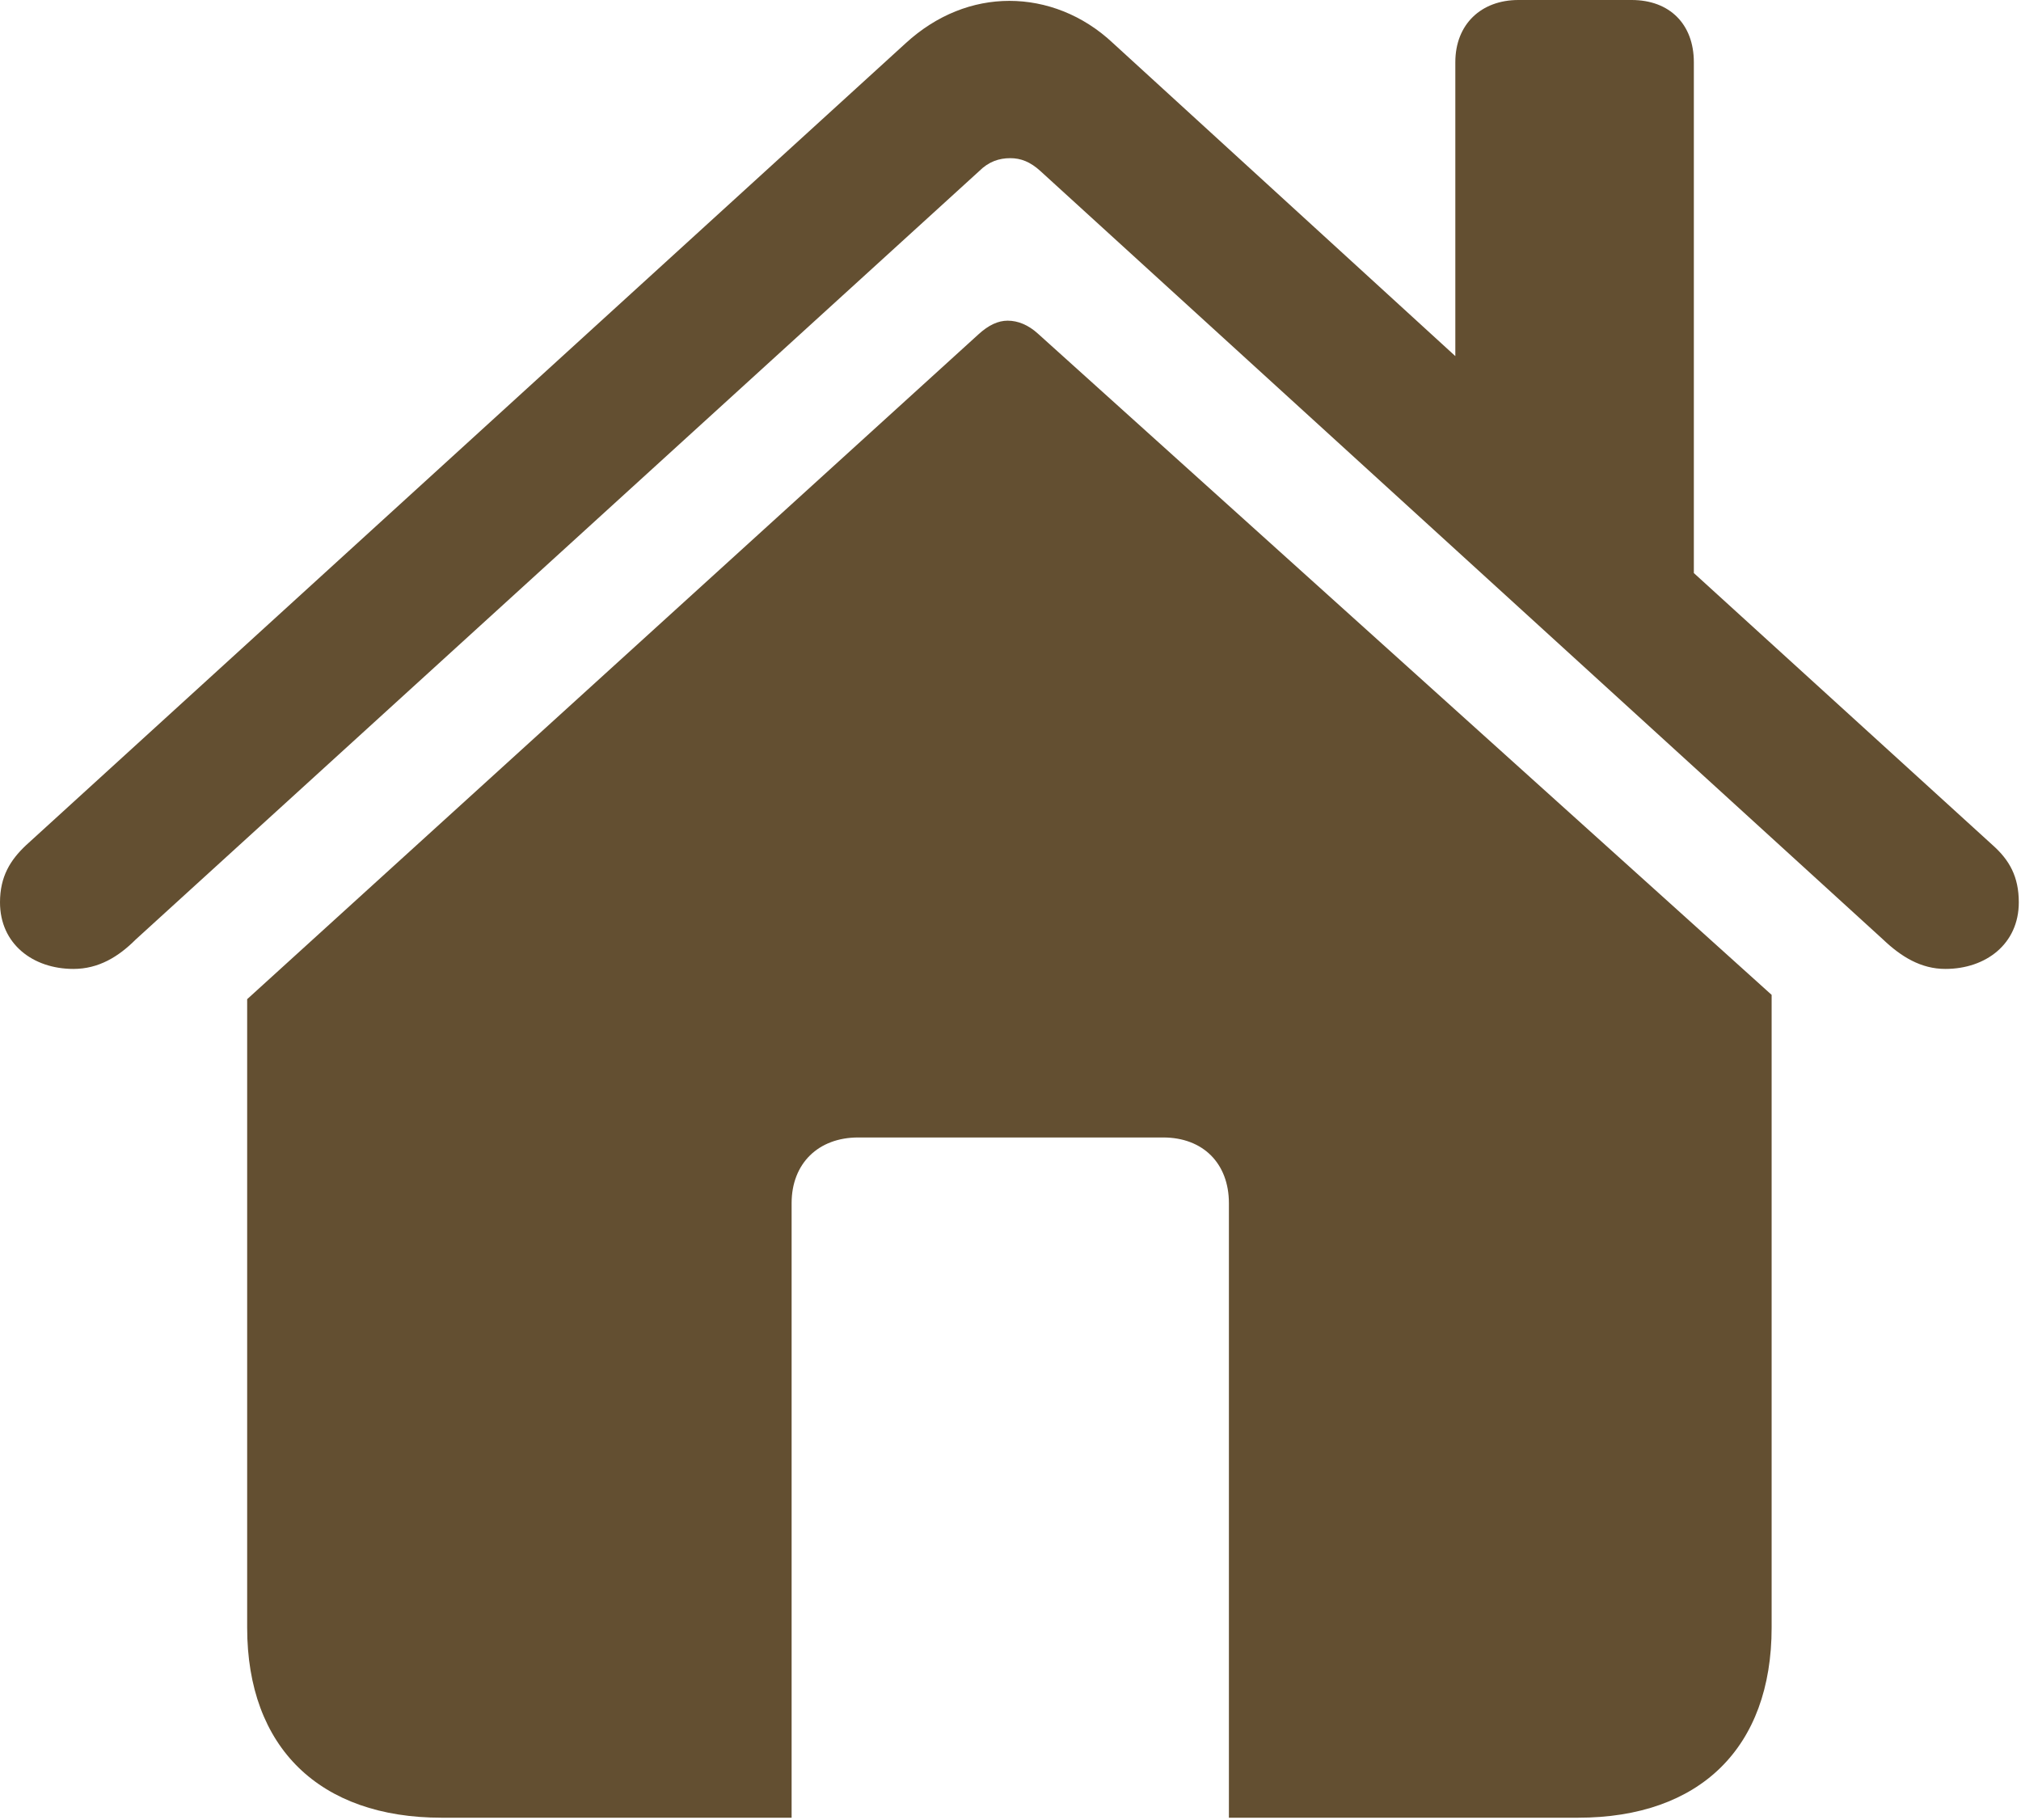
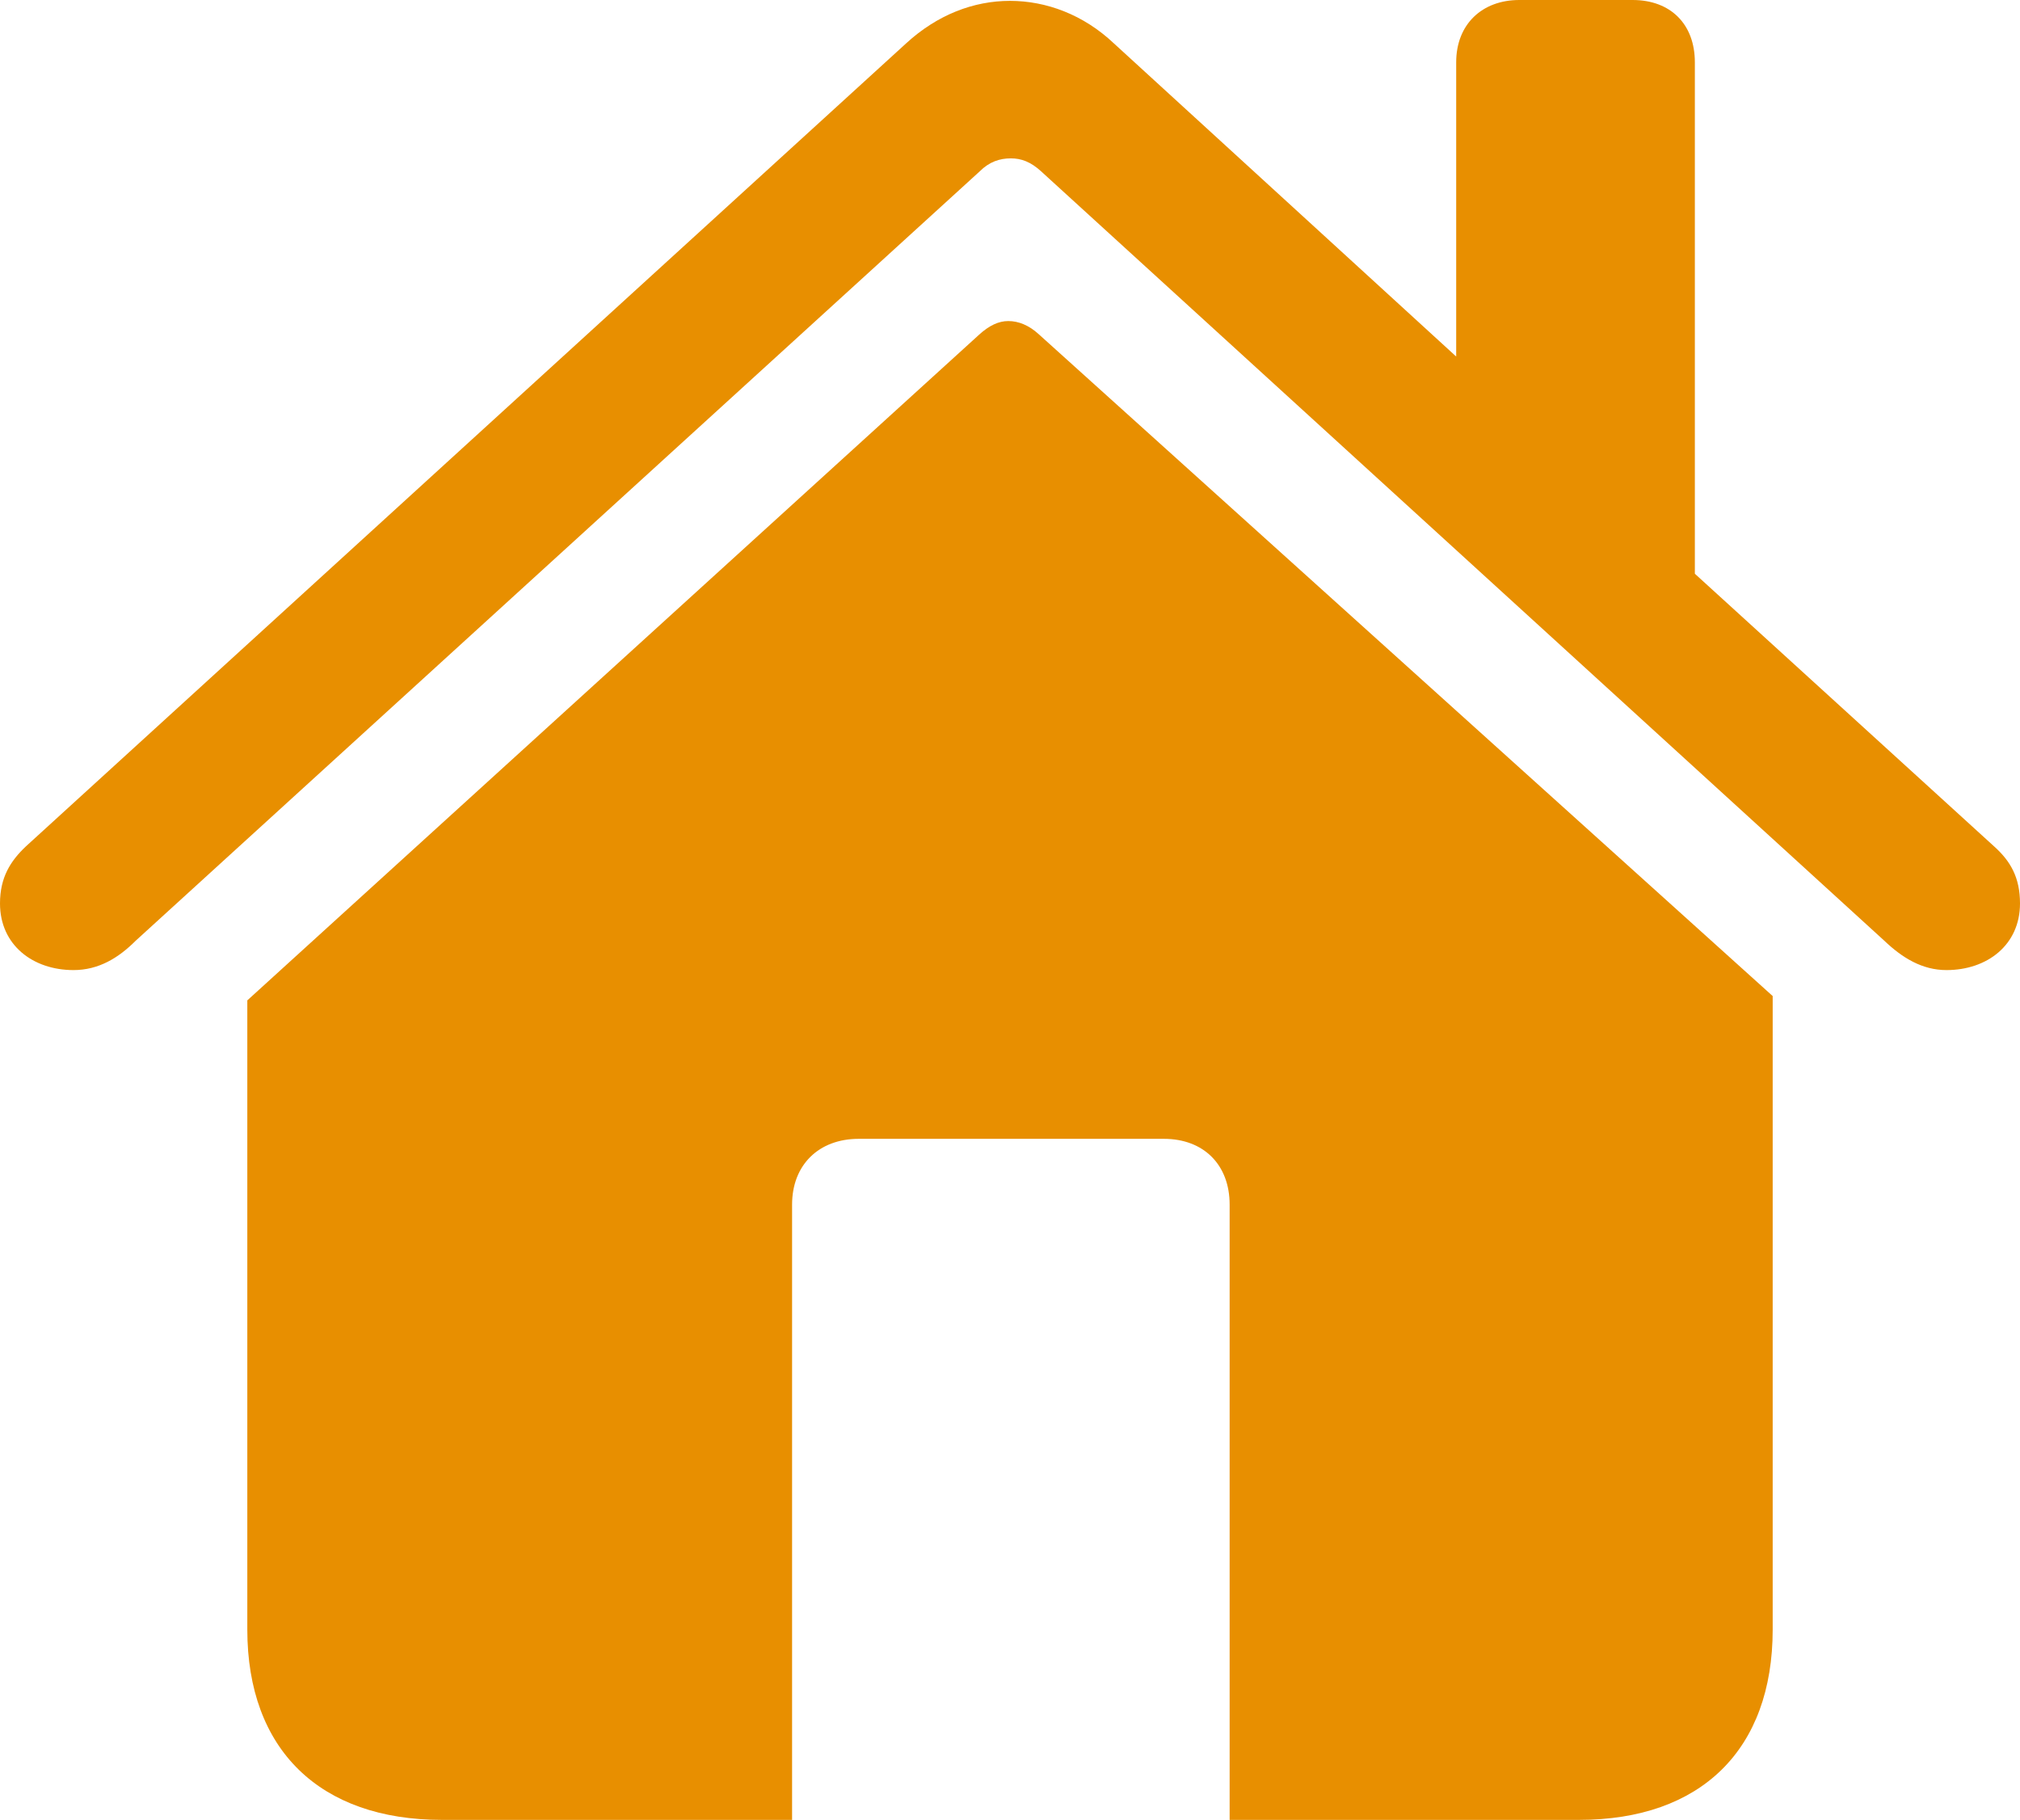
- <svg xmlns="http://www.w3.org/2000/svg" width="783" height="705" viewBox="0 0 783 705" fill="none">
-   <path d="M0 349.553C0 365.624 12.723 375.334 28.46 375.334C38.17 375.334 45.87 370.647 52.567 363.95L379.353 66.294C383.036 62.611 387.054 61.271 391.406 61.271C395.424 61.271 399.107 62.611 403.124 66.294L729.579 363.95C736.607 370.647 744.307 375.334 753.681 375.334C769.419 375.334 782.146 365.624 782.146 349.553C782.146 339.509 778.463 333.147 772.1 327.456L656.249 221.986V24.107C656.249 9.374 646.874 0 632.146 0H588.281C573.884 0 563.839 9.374 563.839 24.107V137.946L431.25 16.741C419.531 5.691 405.134 0.334 391.071 0.334C377.009 0.334 362.947 5.691 350.893 16.741L10.044 327.456C4.019 333.147 0 339.509 0 349.553ZM95.759 630.469C95.759 677.009 123.884 704.129 171.094 704.129H306.696V466.071C306.696 450.669 317.076 440.624 332.479 440.624H450.67C466.071 440.624 476.117 450.669 476.117 466.071V704.129H611.381C658.593 704.129 686.386 677.009 686.386 630.469V385.379L402.121 129.24C398.437 125.891 394.42 124.219 390.403 124.219C386.719 124.219 383.036 125.891 379.019 129.576L95.759 387.053V630.469Z" fill="#634F31" />
+ <svg xmlns="http://www.w3.org/2000/svg" width="403" height="363" viewBox="0 0 403 363" fill="none">
+   <path d="M0 180.205C0 188.491 6.555 193.496 14.664 193.496C19.667 193.496 23.634 191.08 27.085 187.627L195.461 34.177C197.359 32.278 199.429 31.587 201.672 31.587C203.742 31.587 205.64 32.278 207.709 34.177L375.915 187.627C379.536 191.08 383.504 193.496 388.334 193.496C396.442 193.496 403 188.491 403 180.205C403 175.027 401.102 171.748 397.824 168.814L338.132 114.44V12.428C338.132 4.833 333.302 0 325.713 0H303.112C295.693 0 290.517 4.833 290.517 12.428V71.115L222.201 8.631C216.163 2.934 208.745 0.172 201.499 0.172C194.253 0.172 187.008 2.934 180.797 8.631L5.175 168.814C2.071 171.748 0 175.027 0 180.205ZM49.34 325.026C49.34 349.019 63.831 363 88.156 363H158.025V240.274C158.025 232.334 163.373 227.155 171.309 227.155H232.207C240.143 227.155 245.319 232.334 245.319 240.274V363H315.014C339.339 363 353.66 349.019 353.66 325.026V198.675L207.193 66.627C205.294 64.901 203.225 64.038 201.155 64.038C199.256 64.038 197.359 64.901 195.289 66.8L49.34 199.538V325.026Z" fill="#E88F00" />
</svg>
